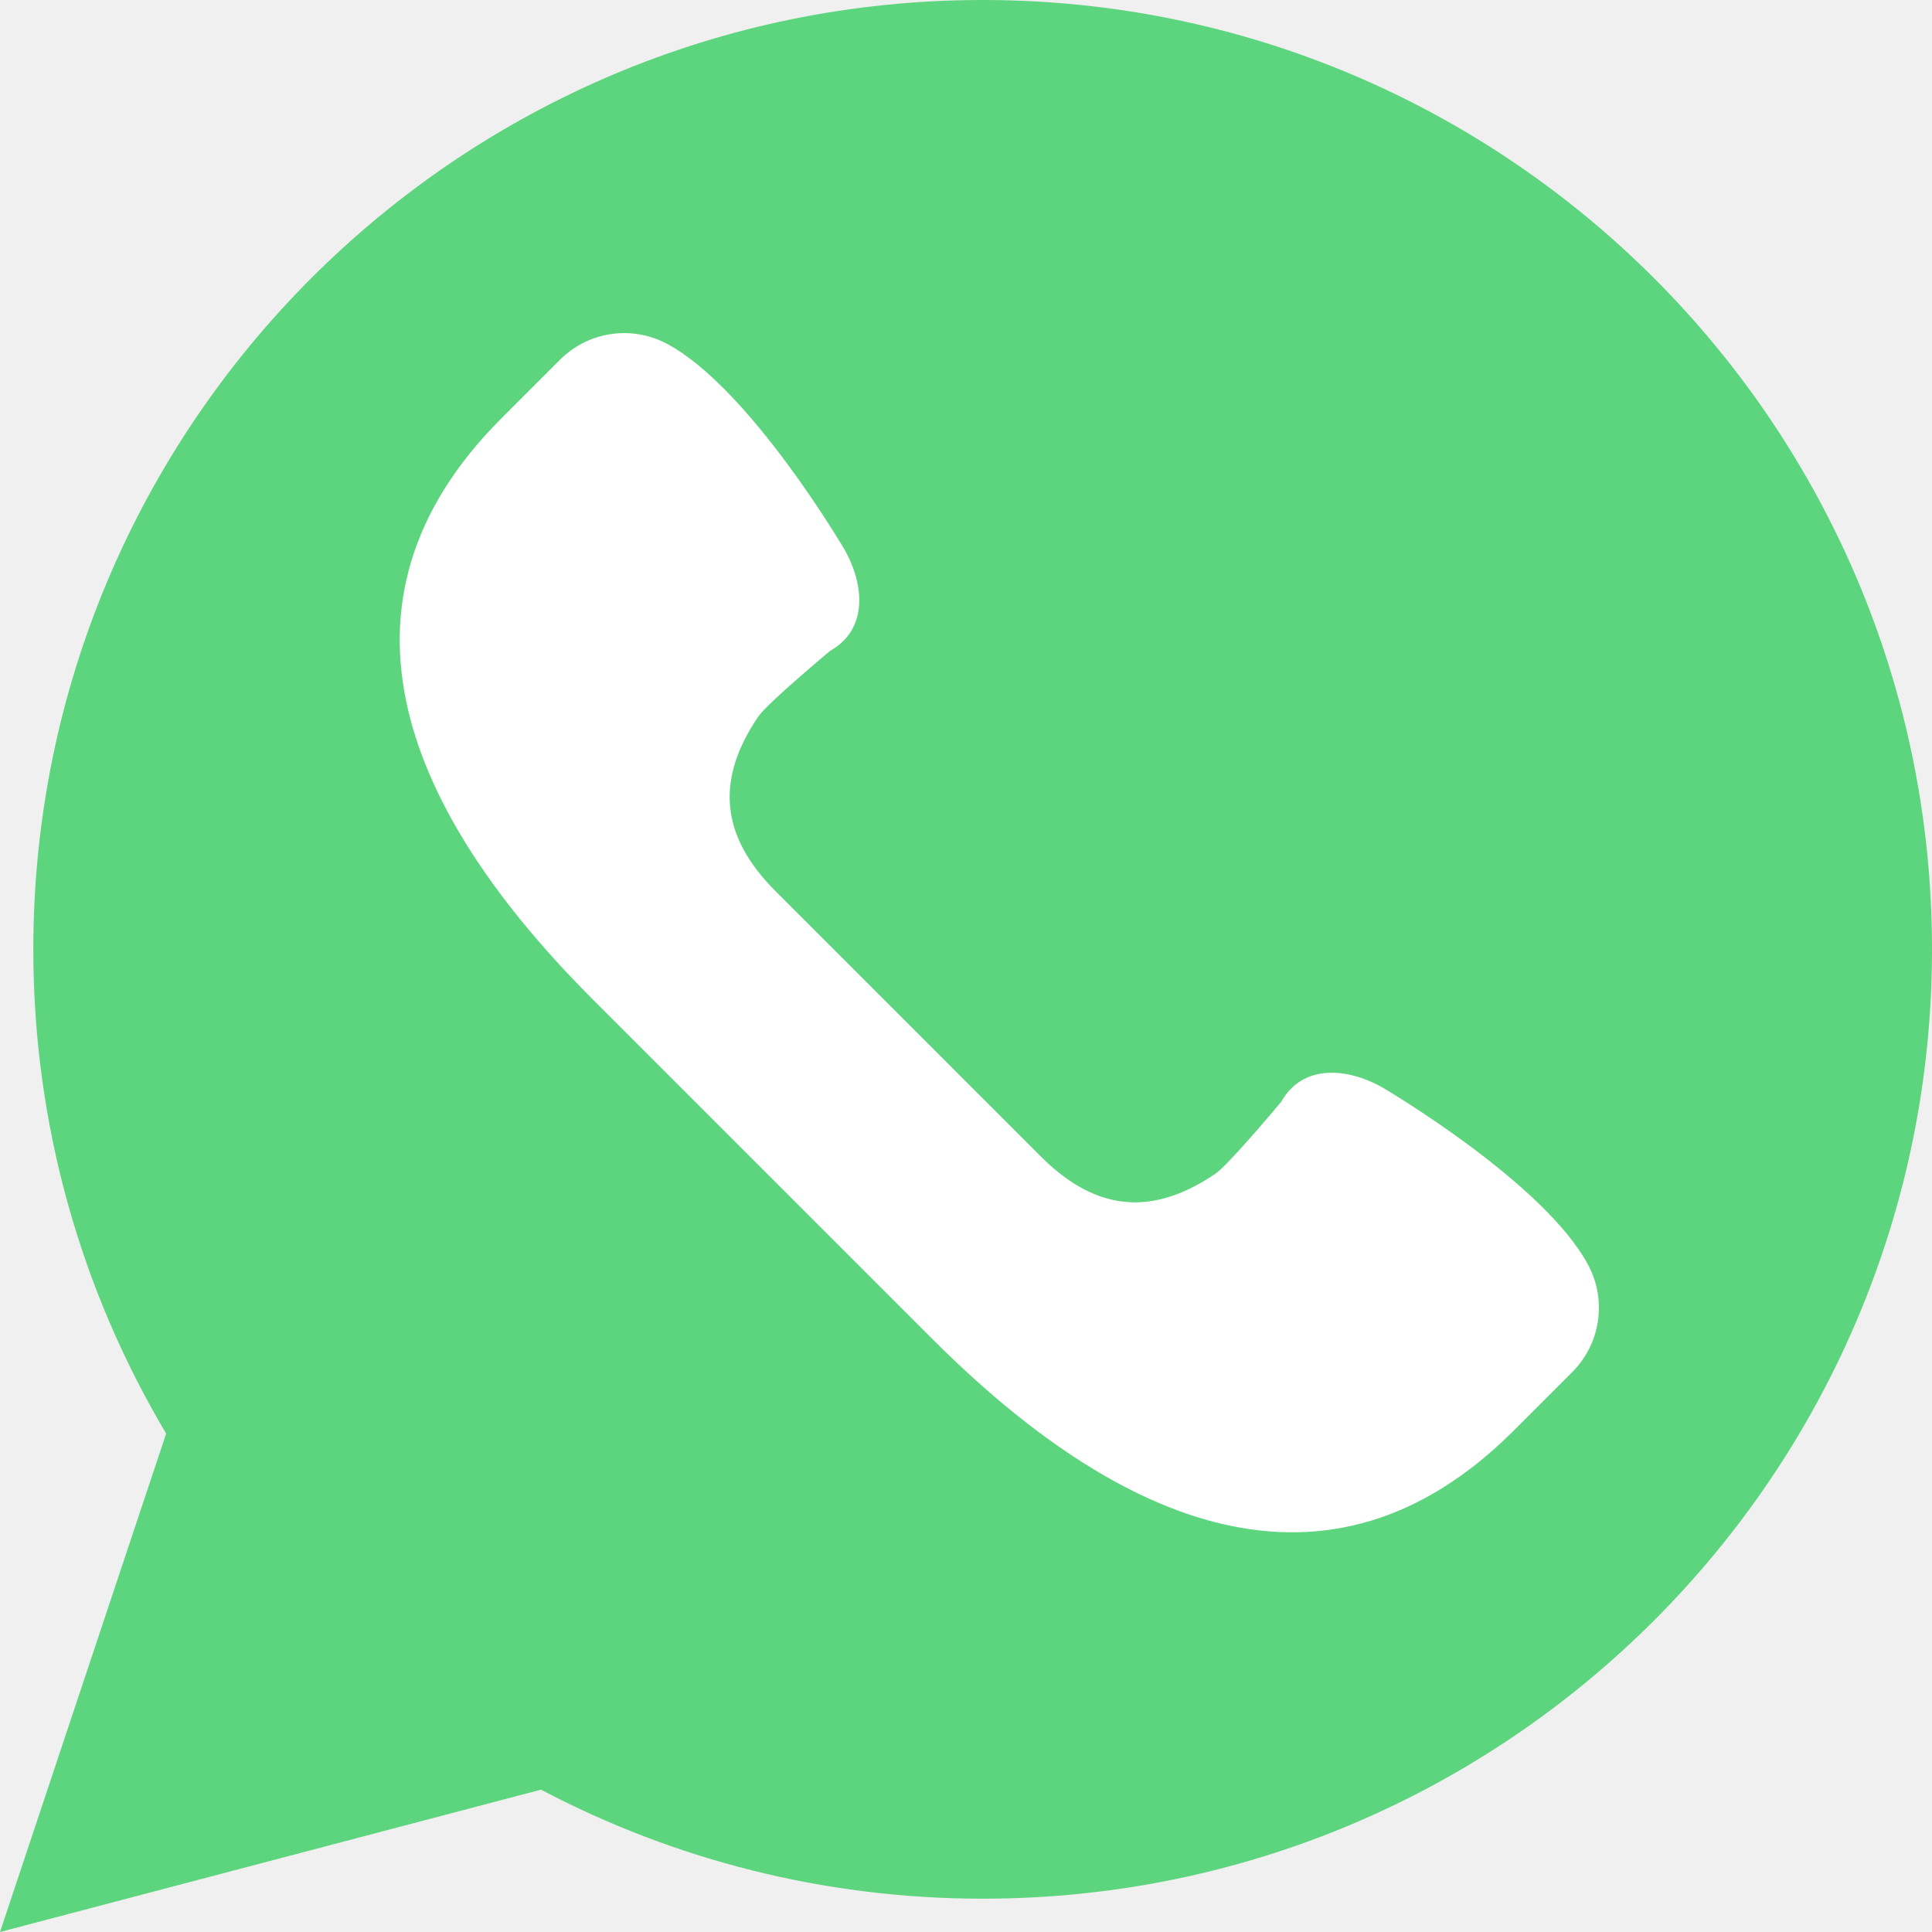
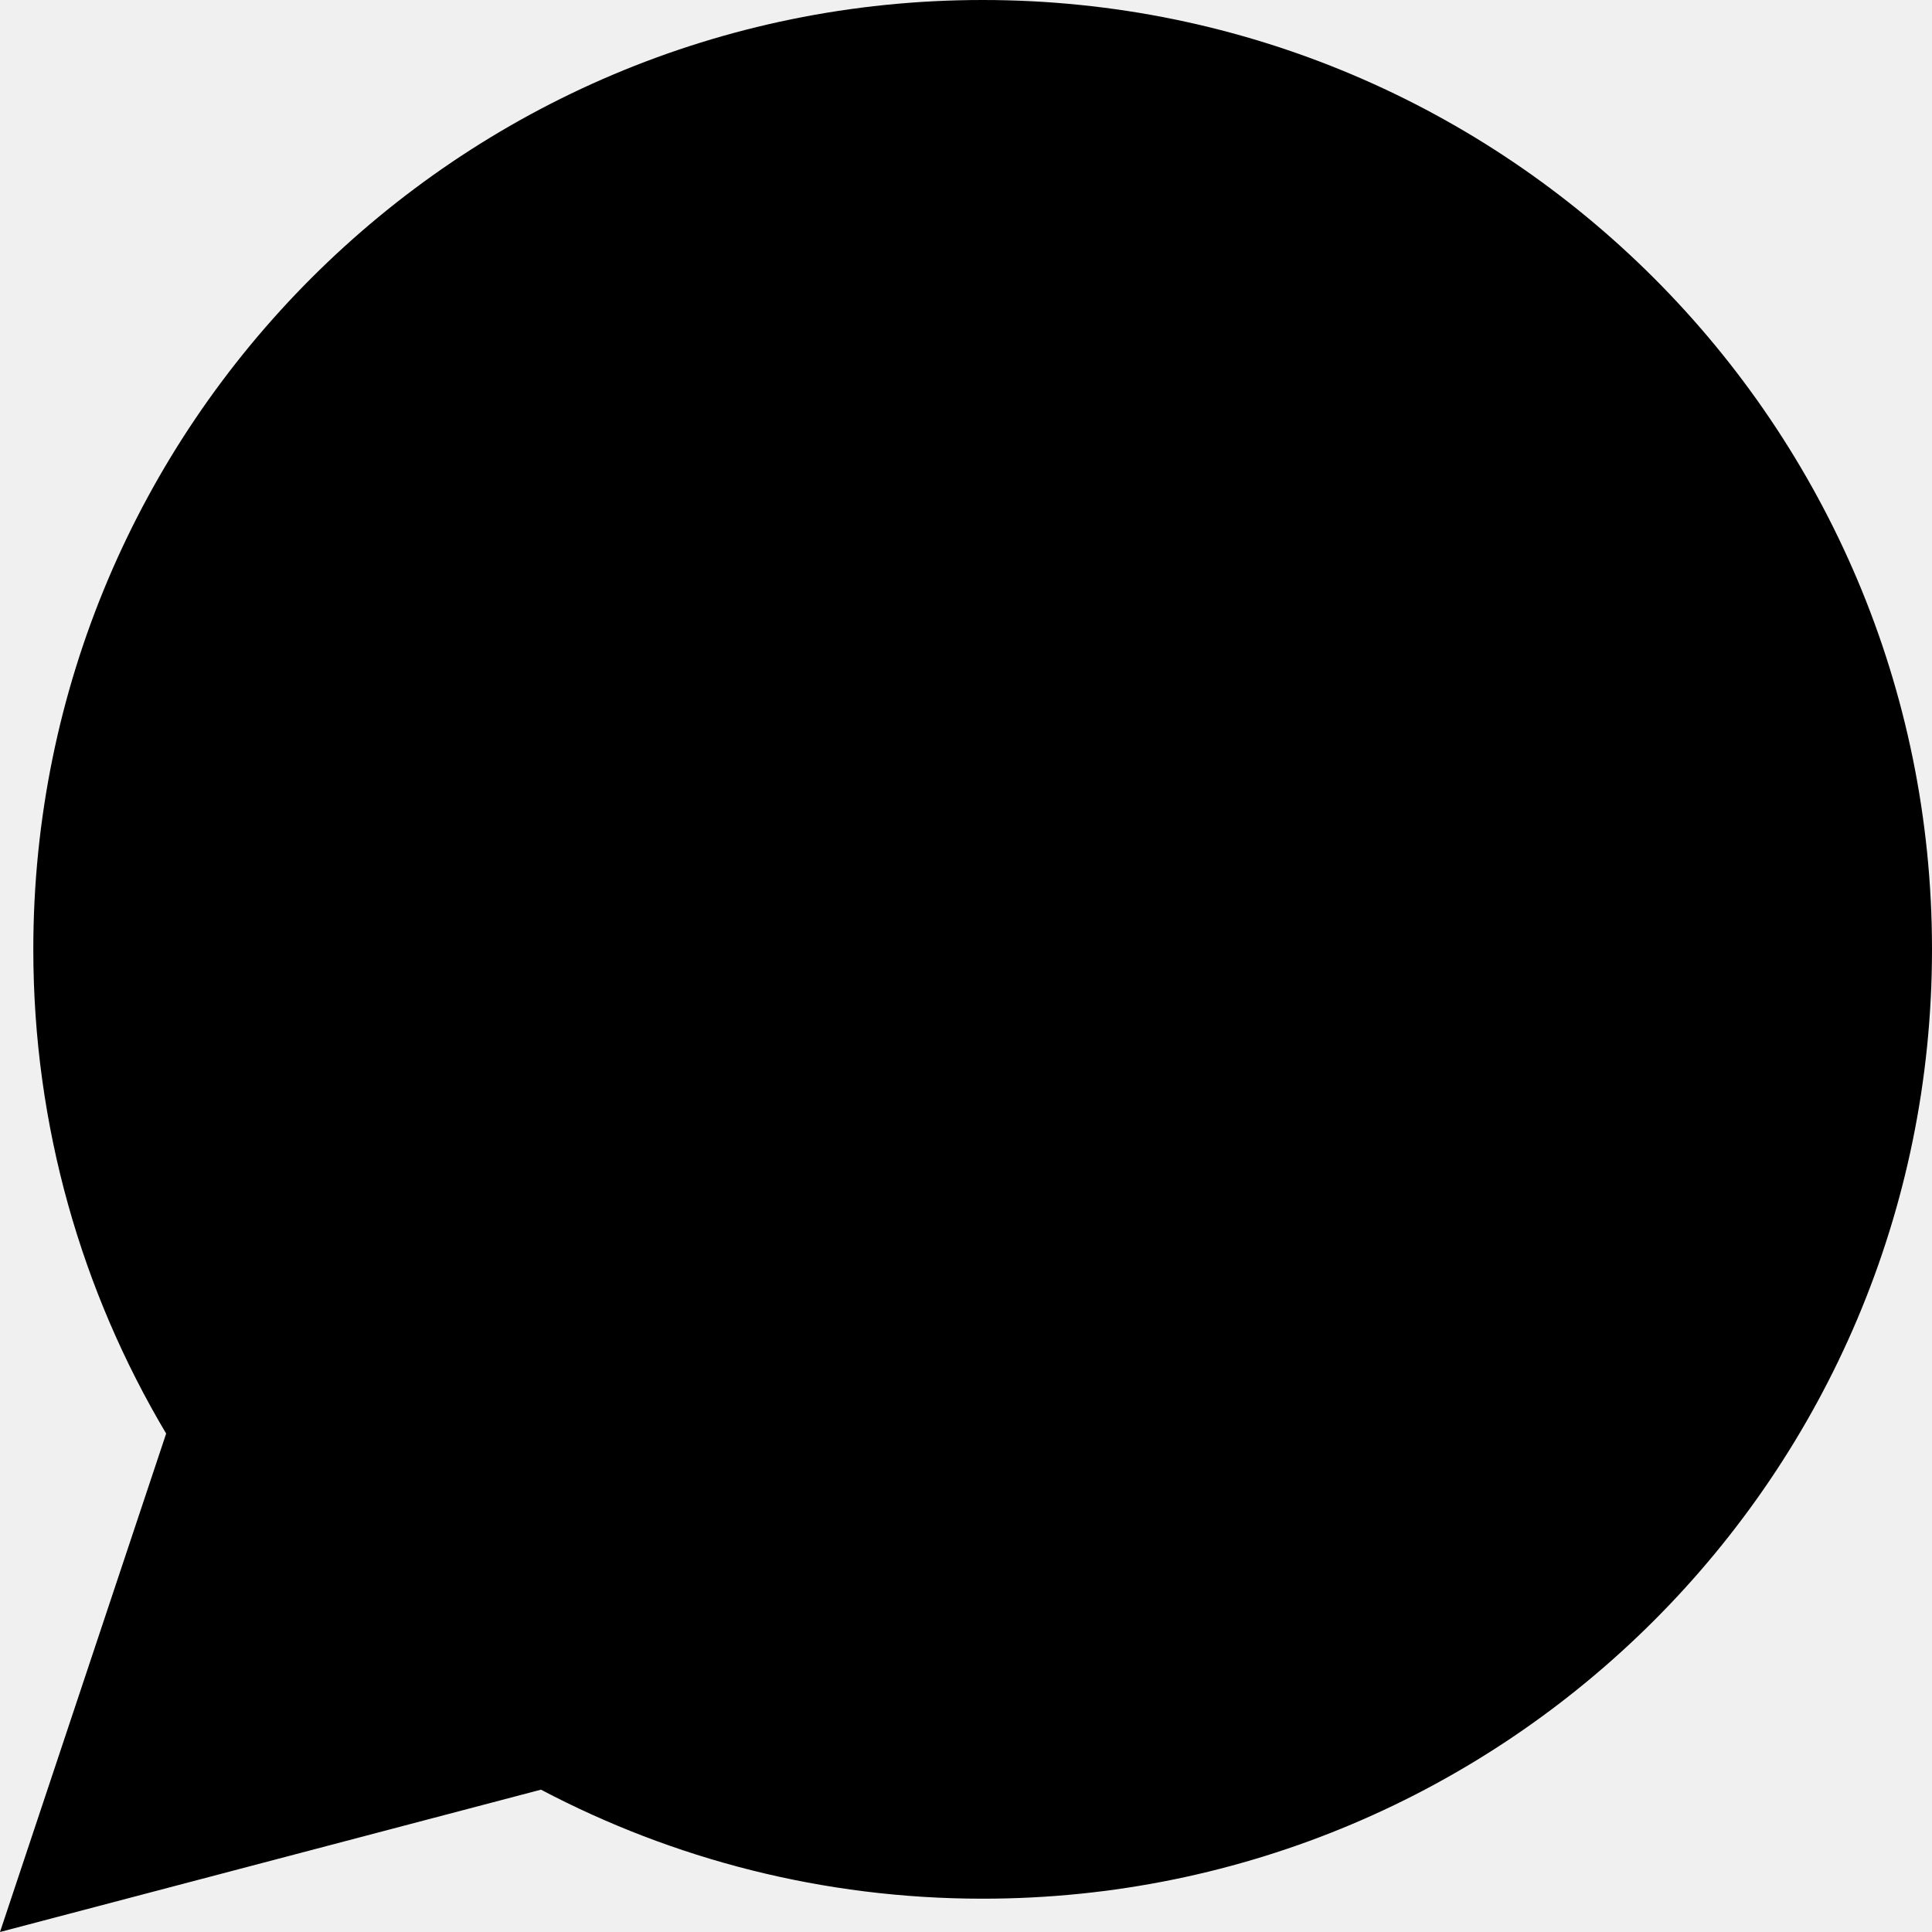
<svg xmlns="http://www.w3.org/2000/svg" version="1.1" id="Capa_1" viewBox="0 0 58 58" xml:space="preserve">
  <g>
-     <path style="fill:#5dd57e;" d="M0,58l4.988-14.963C2.457,38.78,1,33.812,1,28.5C1,12.76,13.76,0,29.5,0S58,12.76,58,28.5   S45.24,57,29.5,57c-4.789,0-9.299-1.187-13.26-3.273L0,58z" />
-     <path style="fill:#FFFFFF;" d="M47.683,37.985c-1.316-2.487-6.169-5.331-6.169-5.331c-1.098-0.626-2.423-0.696-3.049,0.42   c0,0-1.577,1.891-1.978,2.163c-1.832,1.241-3.529,1.193-5.242-0.52l-3.981-3.981l-3.981-3.981c-1.713-1.713-1.761-3.41-0.52-5.242   c0.272-0.401,2.163-1.978,2.163-1.978c1.116-0.627,1.046-1.951,0.42-3.049c0,0-2.844-4.853-5.331-6.169   c-1.058-0.56-2.357-0.364-3.203,0.482l-1.758,1.758c-5.577,5.577-2.831,11.873,2.746,17.45l5.097,5.097l5.097,5.097   c5.577,5.577,11.873,8.323,17.45,2.746l1.758-1.758C48.048,40.341,48.243,39.042,47.683,37.985z" />
+     <path style="fill:currentColor;" d="M0,58l4.988-14.963C2.457,38.78,1,33.812,1,28.5C1,12.76,13.76,0,29.5,0S58,12.76,58,28.5   S45.24,57,29.5,57c-4.789,0-9.299-1.187-13.26-3.273L0,58z" />
+     <path fill="black" d="M47.683,37.985c-1.316-2.487-6.169-5.331-6.169-5.331c-1.098-0.626-2.423-0.696-3.049,0.42   c0,0-1.577,1.891-1.978,2.163c-1.832,1.241-3.529,1.193-5.242-0.52l-3.981-3.981l-3.981-3.981c-1.713-1.713-1.761-3.41-0.52-5.242   c0.272-0.401,2.163-1.978,2.163-1.978c1.116-0.627,1.046-1.951,0.42-3.049c0,0-2.844-4.853-5.331-6.169   c-1.058-0.56-2.357-0.364-3.203,0.482l-1.758,1.758c-5.577,5.577-2.831,11.873,2.746,17.45l5.097,5.097l5.097,5.097   c5.577,5.577,11.873,8.323,17.45,2.746l1.758-1.758C48.048,40.341,48.243,39.042,47.683,37.985z" />
  </g>
</svg>
